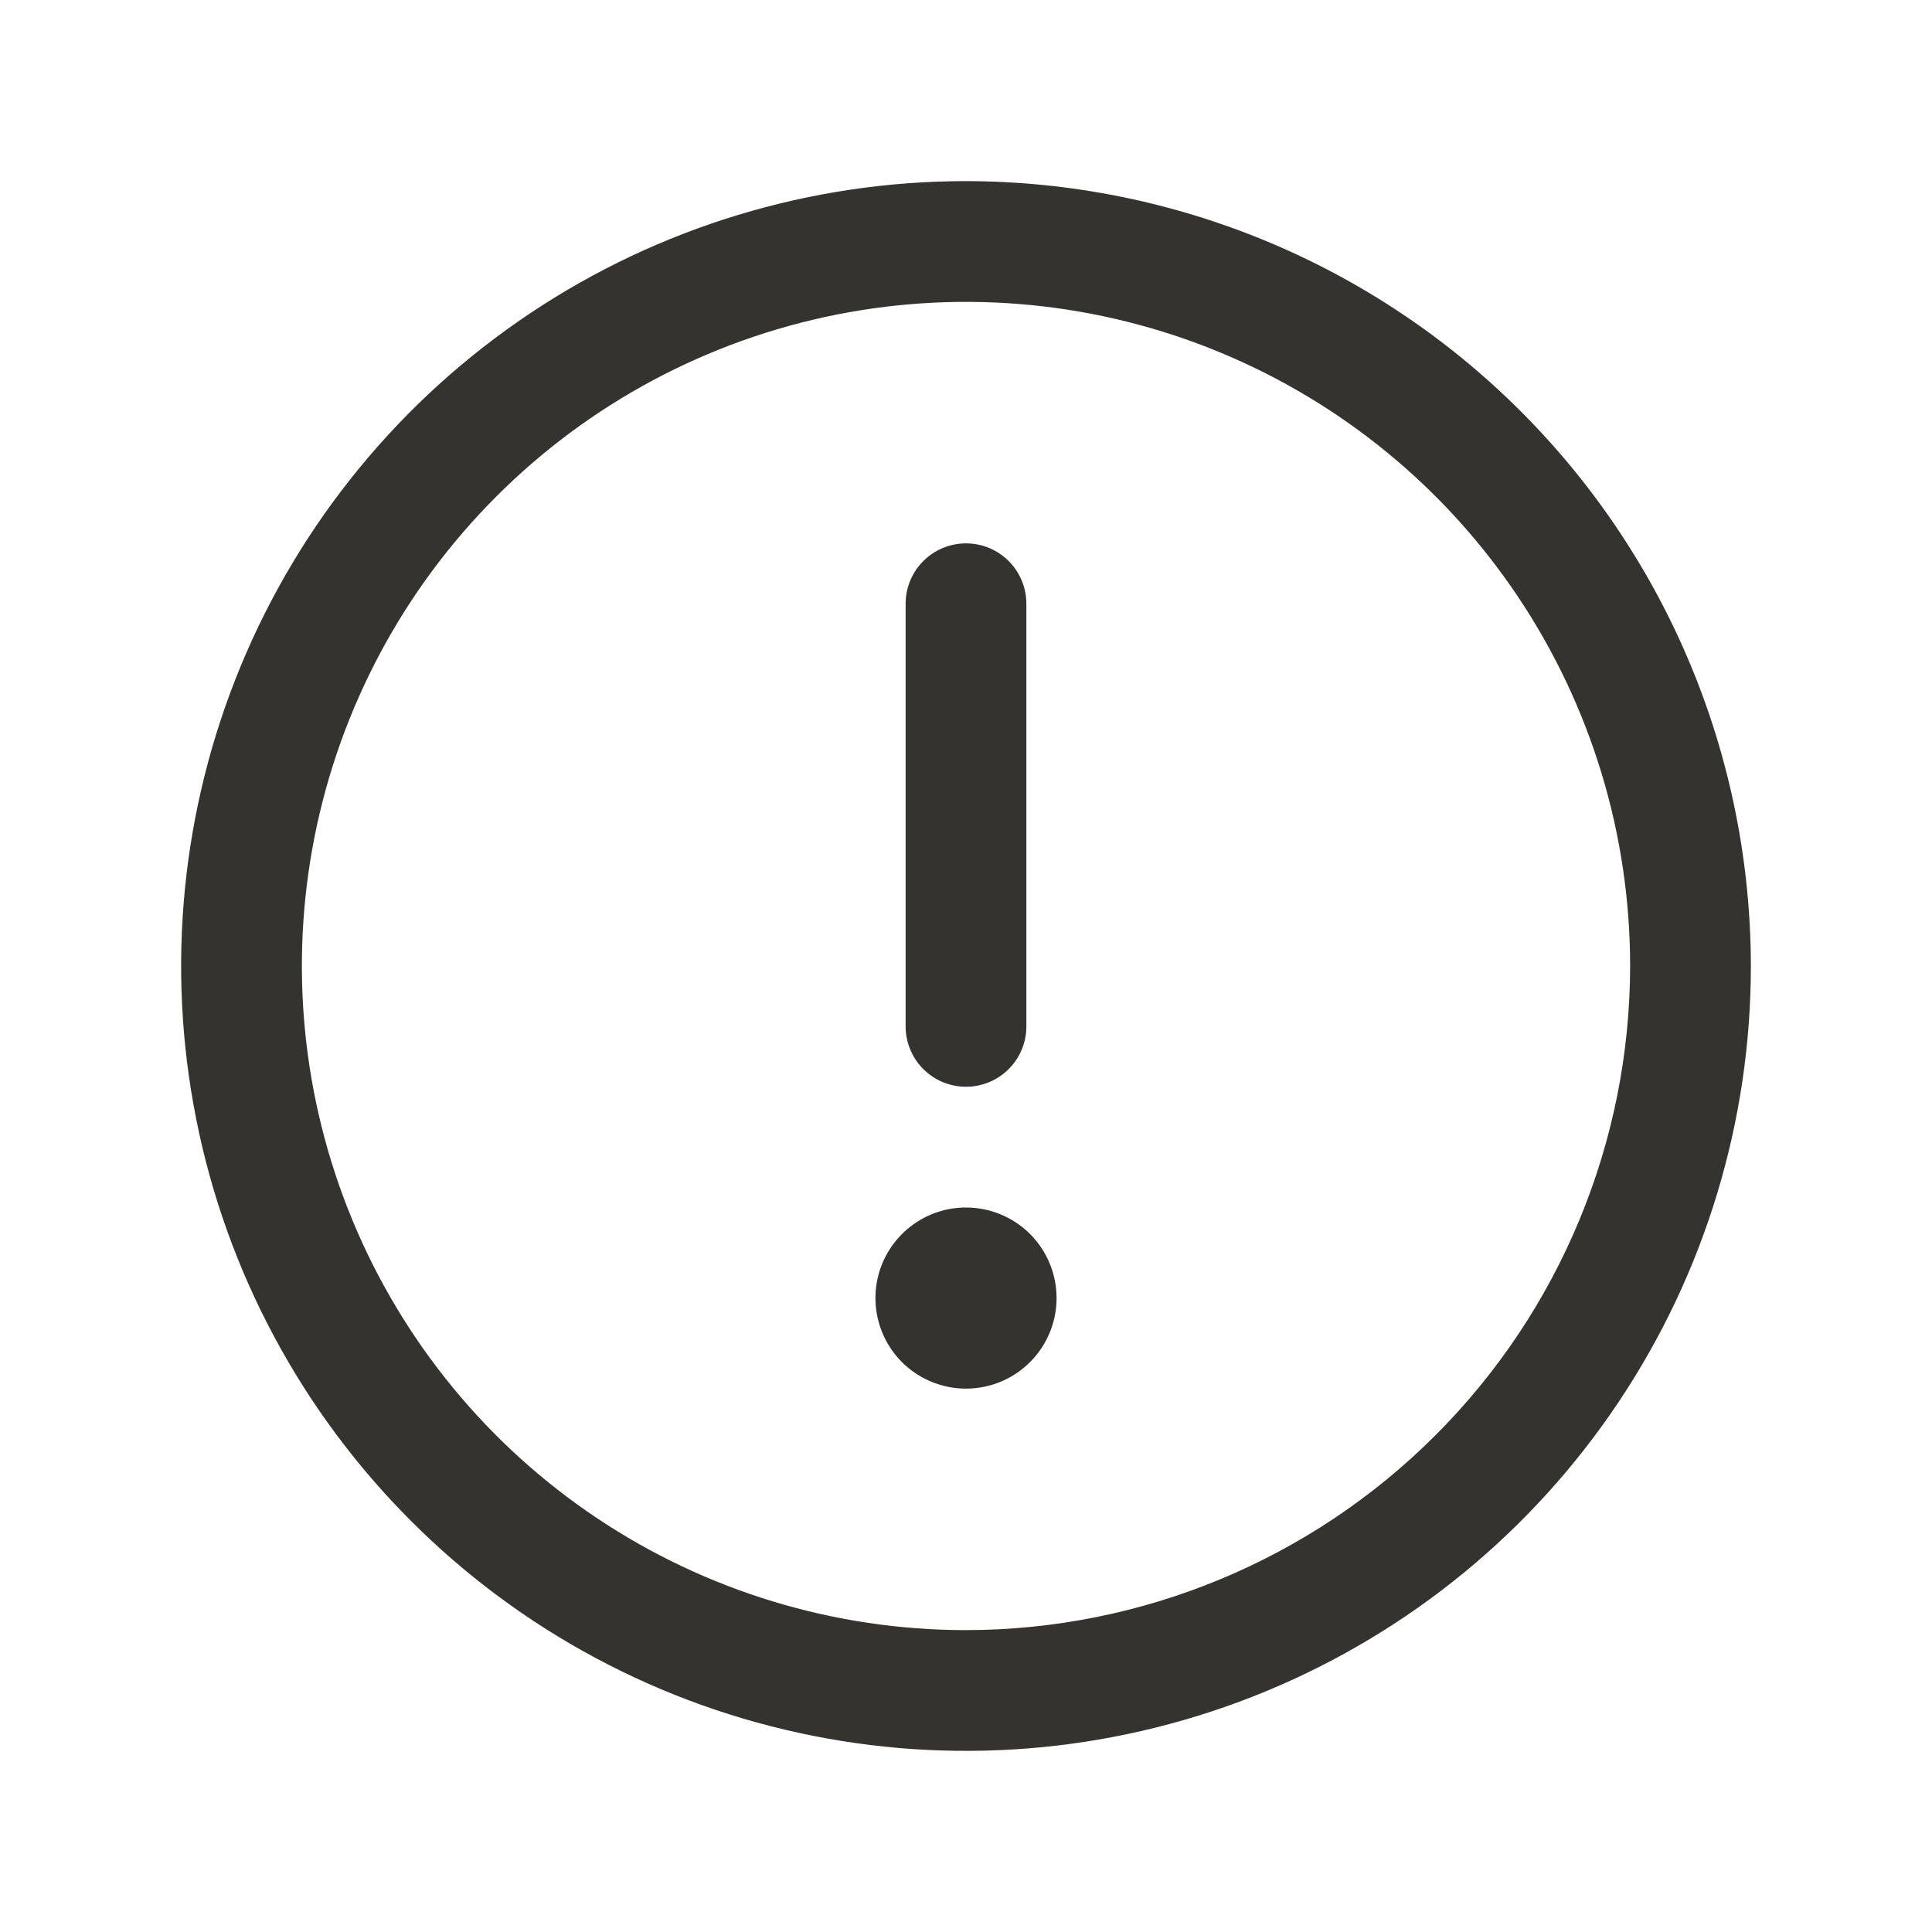
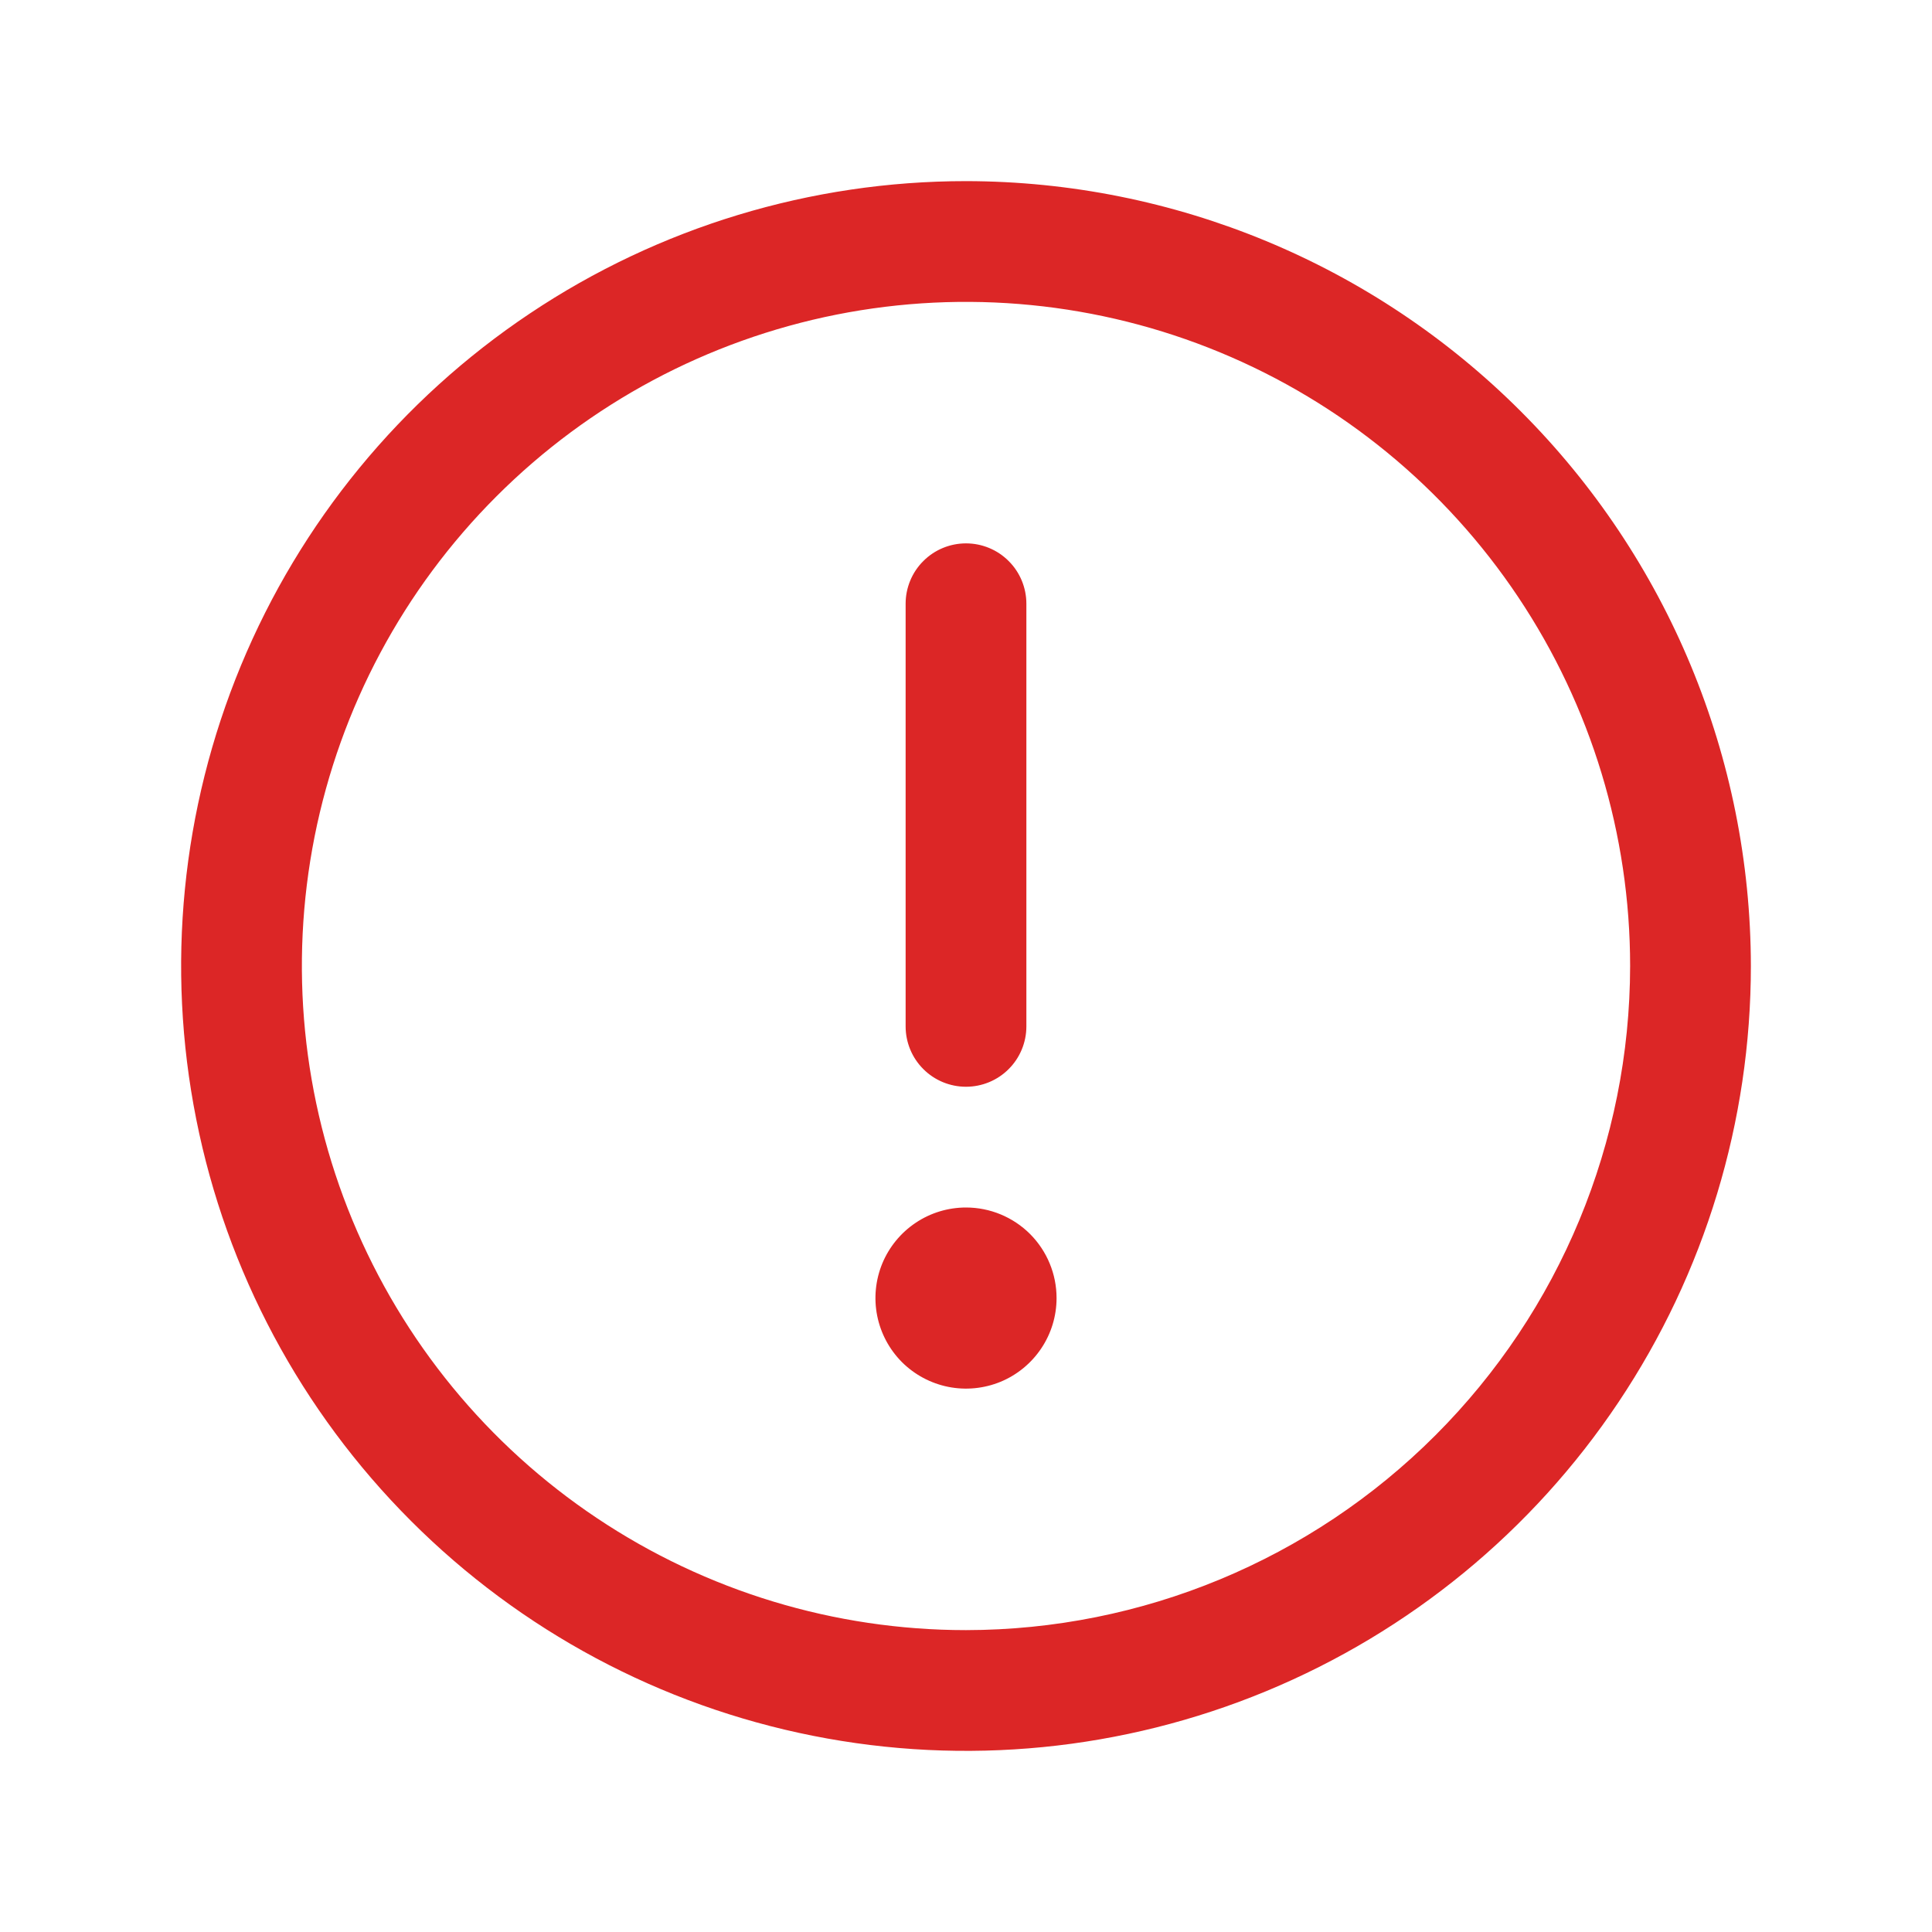
<svg xmlns="http://www.w3.org/2000/svg" width="32" height="32" viewBox="0 0 32 32" fill="none">
-   <path d="M16 3C13.429 3 10.915 3.762 8.778 5.191C6.64 6.619 4.974 8.65 3.99 11.025C3.006 13.401 2.748 16.014 3.25 18.536C3.751 21.058 4.99 23.374 6.808 25.192C8.626 27.011 10.942 28.249 13.464 28.75C15.986 29.252 18.599 28.994 20.975 28.01C23.35 27.026 25.381 25.36 26.809 23.222C28.238 21.085 29 18.571 29 16C28.996 12.553 27.626 9.249 25.188 6.812C22.751 4.374 19.447 3.004 16 3ZM16 27C13.824 27 11.698 26.355 9.889 25.146C8.08 23.938 6.67 22.22 5.837 20.209C5.005 18.2 4.787 15.988 5.211 13.854C5.636 11.72 6.683 9.76 8.222 8.222C9.76 6.683 11.72 5.636 13.854 5.211C15.988 4.787 18.2 5.005 20.209 5.837C22.22 6.67 23.938 8.08 25.146 9.889C26.355 11.698 27 13.824 27 16C26.997 18.916 25.837 21.712 23.774 23.774C21.712 25.837 18.916 26.997 16 27ZM15 17V10C15 9.735 15.105 9.48 15.293 9.293C15.48 9.105 15.735 9 16 9C16.265 9 16.52 9.105 16.707 9.293C16.895 9.48 17 9.735 17 10V17C17 17.265 16.895 17.52 16.707 17.707C16.52 17.895 16.265 18 16 18C15.735 18 15.48 17.895 15.293 17.707C15.105 17.52 15 17.265 15 17ZM17.5 21.5C17.5 21.797 17.412 22.087 17.247 22.333C17.082 22.58 16.848 22.772 16.574 22.886C16.3 22.999 15.998 23.029 15.707 22.971C15.416 22.913 15.149 22.77 14.939 22.561C14.73 22.351 14.587 22.084 14.529 21.793C14.471 21.502 14.501 21.2 14.614 20.926C14.728 20.652 14.92 20.418 15.167 20.253C15.413 20.088 15.703 20 16 20C16.398 20 16.779 20.158 17.061 20.439C17.342 20.721 17.5 21.102 17.5 21.5Z" fill="#343330" />
+   <path d="M16 3C13.429 3 10.915 3.762 8.778 5.191C6.64 6.619 4.974 8.65 3.99 11.025C3.006 13.401 2.748 16.014 3.25 18.536C3.751 21.058 4.99 23.374 6.808 25.192C8.626 27.011 10.942 28.249 13.464 28.75C15.986 29.252 18.599 28.994 20.975 28.01C23.35 27.026 25.381 25.36 26.809 23.222C28.238 21.085 29 18.571 29 16C28.996 12.553 27.626 9.249 25.188 6.812C22.751 4.374 19.447 3.004 16 3ZM16 27C13.824 27 11.698 26.355 9.889 25.146C8.08 23.938 6.67 22.22 5.837 20.209C5.005 18.2 4.787 15.988 5.211 13.854C5.636 11.72 6.683 9.76 8.222 8.222C9.76 6.683 11.72 5.636 13.854 5.211C15.988 4.787 18.2 5.005 20.209 5.837C22.22 6.67 23.938 8.08 25.146 9.889C26.355 11.698 27 13.824 27 16C26.997 18.916 25.837 21.712 23.774 23.774C21.712 25.837 18.916 26.997 16 27ZM15 17V10C15 9.735 15.105 9.48 15.293 9.293C15.48 9.105 15.735 9 16 9C16.265 9 16.52 9.105 16.707 9.293C16.895 9.48 17 9.735 17 10V17C17 17.265 16.895 17.52 16.707 17.707C16.52 17.895 16.265 18 16 18C15.735 18 15.48 17.895 15.293 17.707C15.105 17.52 15 17.265 15 17ZM17.5 21.5C17.5 21.797 17.412 22.087 17.247 22.333C17.082 22.58 16.848 22.772 16.574 22.886C16.3 22.999 15.998 23.029 15.707 22.971C15.416 22.913 15.149 22.77 14.939 22.561C14.73 22.351 14.587 22.084 14.529 21.793C14.471 21.502 14.501 21.2 14.614 20.926C14.728 20.652 14.92 20.418 15.167 20.253C15.413 20.088 15.703 20 16 20C16.398 20 16.779 20.158 17.061 20.439C17.342 20.721 17.5 21.102 17.5 21.5Z" fill="#DC2626" />
</svg>
